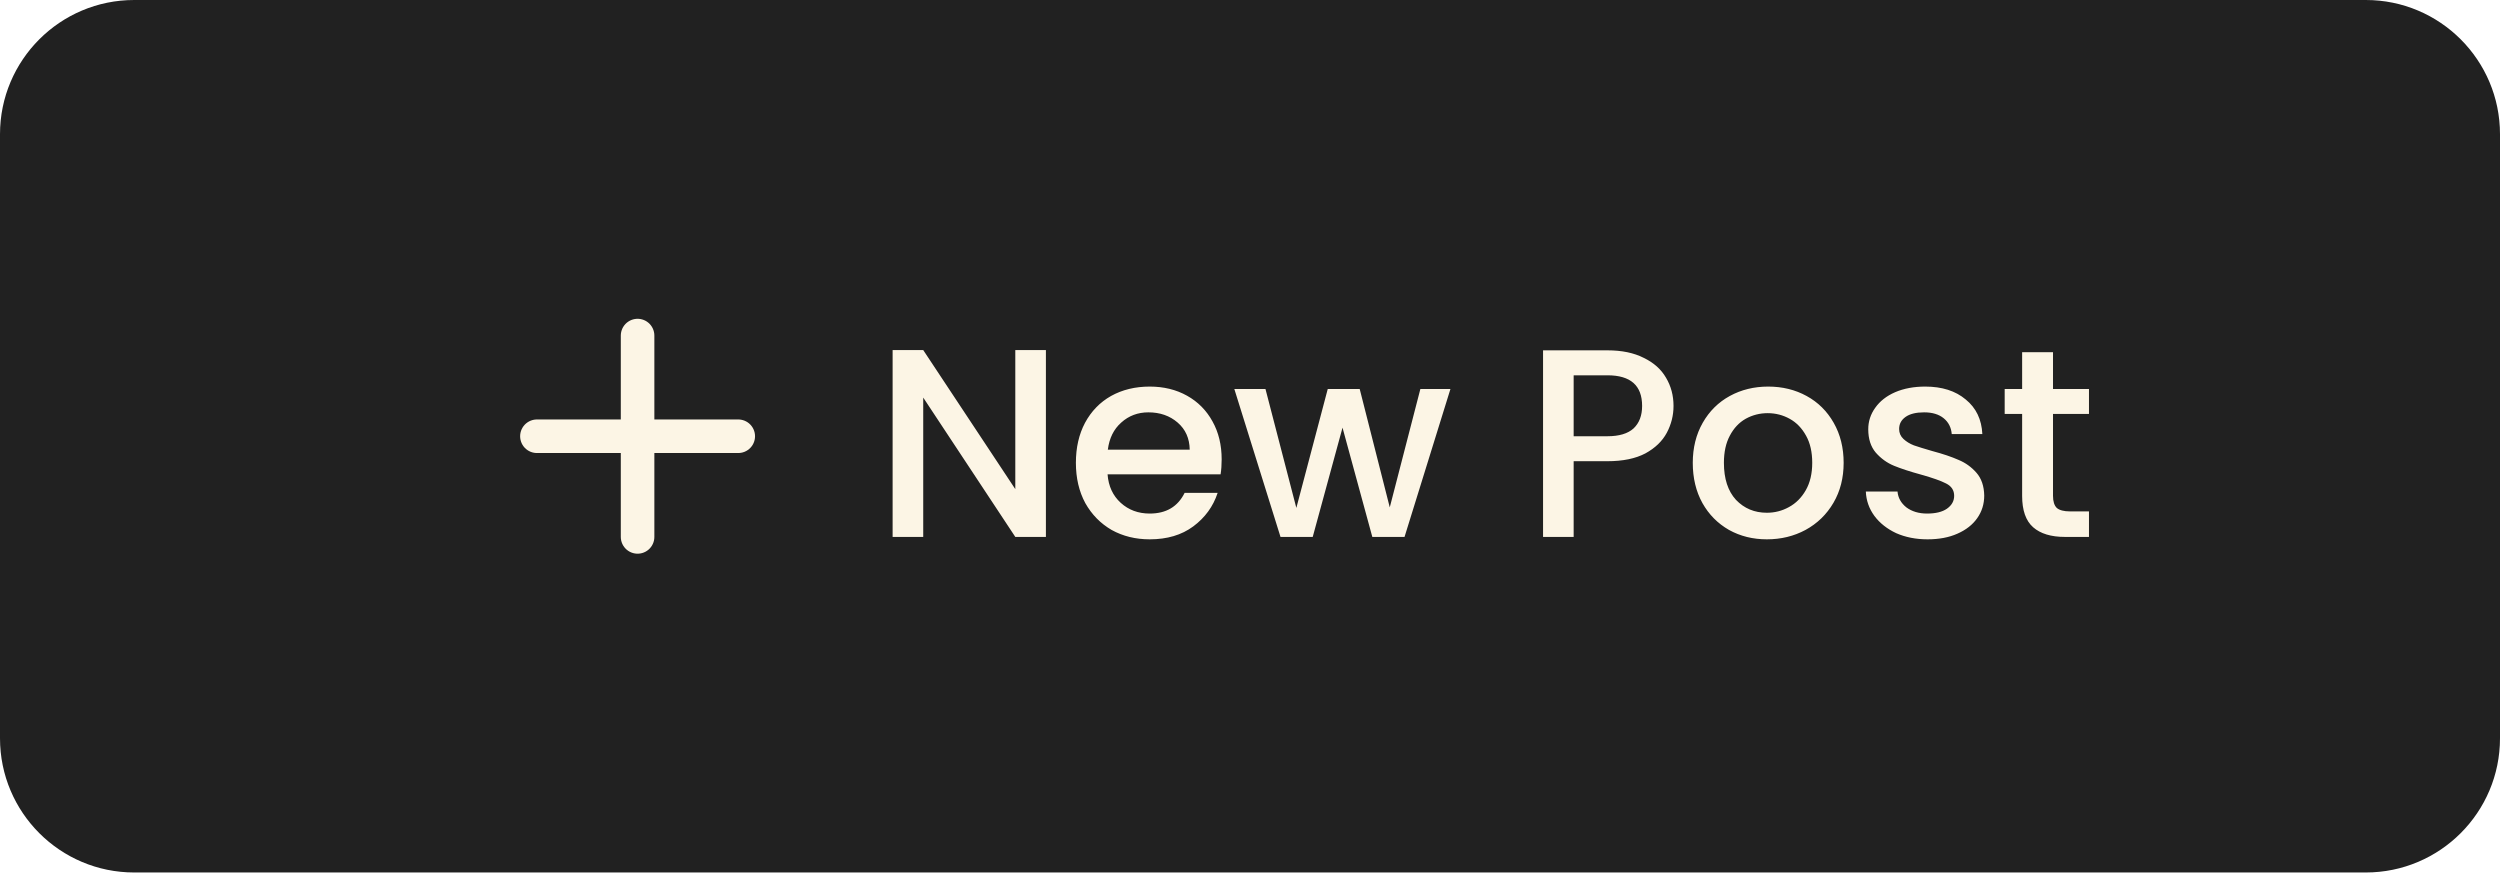
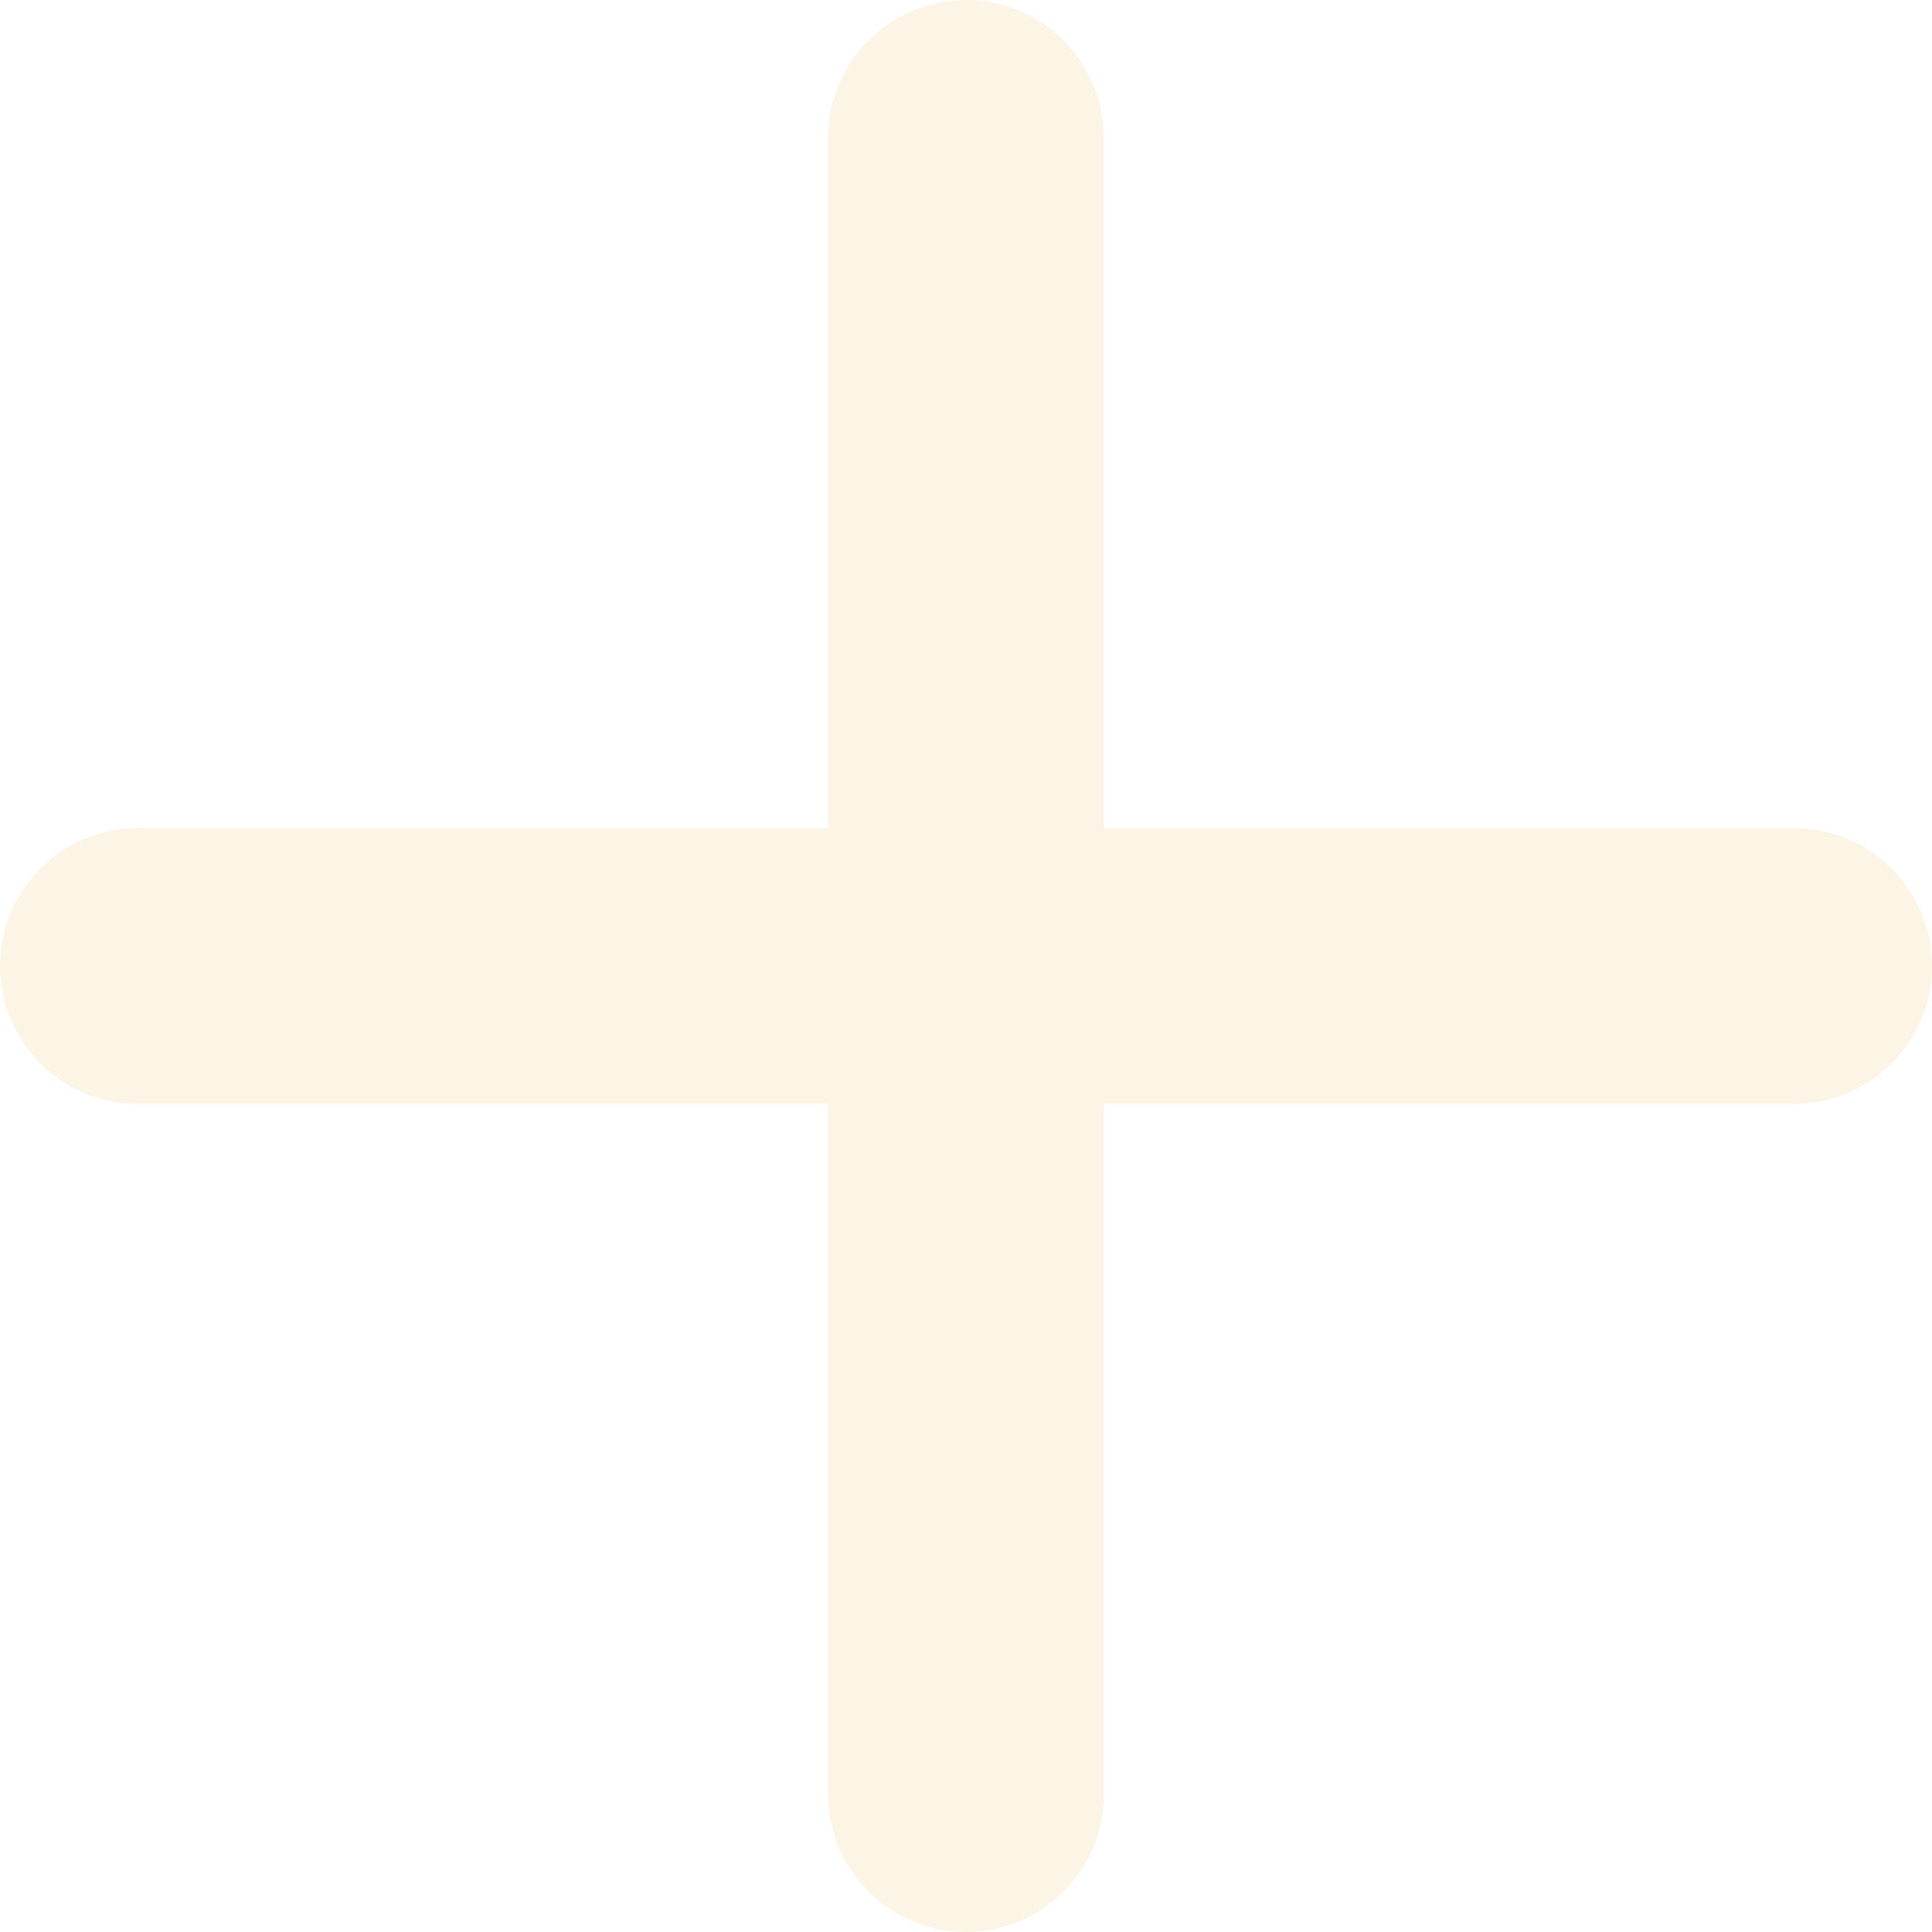
- <svg xmlns="http://www.w3.org/2000/svg" width="149" height="52" viewBox="0 0 149 52" fill="none">
-   <rect width="149" height="52" rx="8" fill="#212121" />
-   <path d="M32 26L44 26" stroke="#FCF5E5" stroke-width="2" stroke-linecap="round" />
-   <path d="M38 32V20" stroke="#FCF5E5" stroke-width="2" stroke-linecap="round" />
-   <path d="M62.336 32H60.512L55.024 23.696V32H53.2V20.864H55.024L60.512 29.152V20.864H62.336V32ZM72.811 27.376C72.811 27.707 72.79 28.005 72.747 28.272H66.011C66.065 28.976 66.326 29.541 66.795 29.968C67.265 30.395 67.841 30.608 68.523 30.608C69.505 30.608 70.198 30.197 70.603 29.376H72.571C72.305 30.187 71.819 30.853 71.115 31.376C70.422 31.888 69.558 32.144 68.523 32.144C67.681 32.144 66.923 31.957 66.251 31.584C65.59 31.2 65.067 30.667 64.683 29.984C64.31 29.291 64.123 28.491 64.123 27.584C64.123 26.677 64.305 25.883 64.667 25.2C65.041 24.507 65.558 23.973 66.219 23.6C66.891 23.227 67.659 23.04 68.523 23.04C69.355 23.04 70.097 23.221 70.747 23.584C71.398 23.947 71.905 24.459 72.267 25.12C72.63 25.771 72.811 26.523 72.811 27.376ZM70.907 26.8C70.897 26.128 70.657 25.589 70.187 25.184C69.718 24.779 69.137 24.576 68.443 24.576C67.814 24.576 67.275 24.779 66.827 25.184C66.379 25.579 66.113 26.117 66.027 26.8H70.907ZM86.446 23.184L83.71 32H81.79L80.014 25.488L78.238 32H76.318L73.566 23.184H75.422L77.262 30.272L79.134 23.184H81.038L82.83 30.24L84.654 23.184H86.446ZM99.742 24.192C99.742 24.757 99.608 25.291 99.342 25.792C99.075 26.293 98.648 26.704 98.062 27.024C97.475 27.333 96.723 27.488 95.806 27.488H93.79V32H91.966V20.88H95.806C96.659 20.88 97.379 21.029 97.966 21.328C98.563 21.616 99.006 22.011 99.294 22.512C99.592 23.013 99.742 23.573 99.742 24.192ZM95.806 26C96.499 26 97.016 25.845 97.358 25.536C97.699 25.216 97.87 24.768 97.87 24.192C97.87 22.976 97.182 22.368 95.806 22.368H93.79V26H95.806ZM105.305 32.144C104.473 32.144 103.721 31.957 103.049 31.584C102.377 31.2 101.849 30.667 101.465 29.984C101.081 29.291 100.889 28.491 100.889 27.584C100.889 26.688 101.087 25.893 101.481 25.2C101.876 24.507 102.415 23.973 103.097 23.6C103.78 23.227 104.543 23.04 105.385 23.04C106.228 23.04 106.991 23.227 107.673 23.6C108.356 23.973 108.895 24.507 109.289 25.2C109.684 25.893 109.881 26.688 109.881 27.584C109.881 28.48 109.679 29.275 109.273 29.968C108.868 30.661 108.313 31.2 107.609 31.584C106.916 31.957 106.148 32.144 105.305 32.144ZM105.305 30.56C105.775 30.56 106.212 30.448 106.617 30.224C107.033 30 107.369 29.664 107.625 29.216C107.881 28.768 108.009 28.224 108.009 27.584C108.009 26.944 107.887 26.405 107.641 25.968C107.396 25.52 107.071 25.184 106.665 24.96C106.26 24.736 105.823 24.624 105.353 24.624C104.884 24.624 104.447 24.736 104.041 24.96C103.647 25.184 103.332 25.52 103.097 25.968C102.863 26.405 102.745 26.944 102.745 27.584C102.745 28.533 102.985 29.269 103.465 29.792C103.956 30.304 104.569 30.56 105.305 30.56ZM114.884 32.144C114.191 32.144 113.567 32.021 113.012 31.776C112.468 31.52 112.036 31.179 111.716 30.752C111.396 30.315 111.226 29.829 111.204 29.296H113.092C113.124 29.669 113.3 29.984 113.62 30.24C113.951 30.485 114.362 30.608 114.852 30.608C115.364 30.608 115.759 30.512 116.036 30.32C116.324 30.117 116.468 29.861 116.468 29.552C116.468 29.221 116.308 28.976 115.988 28.816C115.679 28.656 115.183 28.48 114.5 28.288C113.839 28.107 113.3 27.931 112.884 27.76C112.468 27.589 112.106 27.328 111.796 26.976C111.498 26.624 111.348 26.16 111.348 25.584C111.348 25.115 111.487 24.688 111.764 24.304C112.042 23.909 112.436 23.6 112.948 23.376C113.471 23.152 114.068 23.04 114.74 23.04C115.743 23.04 116.548 23.296 117.156 23.808C117.775 24.309 118.106 24.997 118.148 25.872H116.324C116.292 25.477 116.132 25.163 115.844 24.928C115.556 24.693 115.167 24.576 114.676 24.576C114.196 24.576 113.828 24.667 113.572 24.848C113.316 25.029 113.188 25.269 113.188 25.568C113.188 25.803 113.274 26 113.444 26.16C113.615 26.32 113.823 26.448 114.068 26.544C114.314 26.629 114.676 26.741 115.156 26.88C115.796 27.051 116.319 27.227 116.724 27.408C117.14 27.579 117.498 27.835 117.796 28.176C118.095 28.517 118.25 28.971 118.26 29.536C118.26 30.037 118.122 30.485 117.844 30.88C117.567 31.275 117.172 31.584 116.66 31.808C116.159 32.032 115.567 32.144 114.884 32.144ZM122.359 24.672V29.552C122.359 29.883 122.434 30.123 122.583 30.272C122.743 30.411 123.01 30.48 123.383 30.48H124.503V32H123.063C122.242 32 121.613 31.808 121.175 31.424C120.738 31.04 120.519 30.416 120.519 29.552V24.672H119.479V23.184H120.519V20.992H122.359V23.184H124.503V24.672H122.359Z" fill="#FCF5E5" />
+ <svg xmlns="http://www.w3.org/2000/svg" width="14" height="14" viewBox="0 0 14 14" fill="none">
+   <path d="M1 7L13 7" stroke="#FCF5E5" stroke-width="2" stroke-linecap="round" />
+   <path d="M7 13L7 1" stroke="#FCF5E5" stroke-width="2" stroke-linecap="round" />
</svg>
